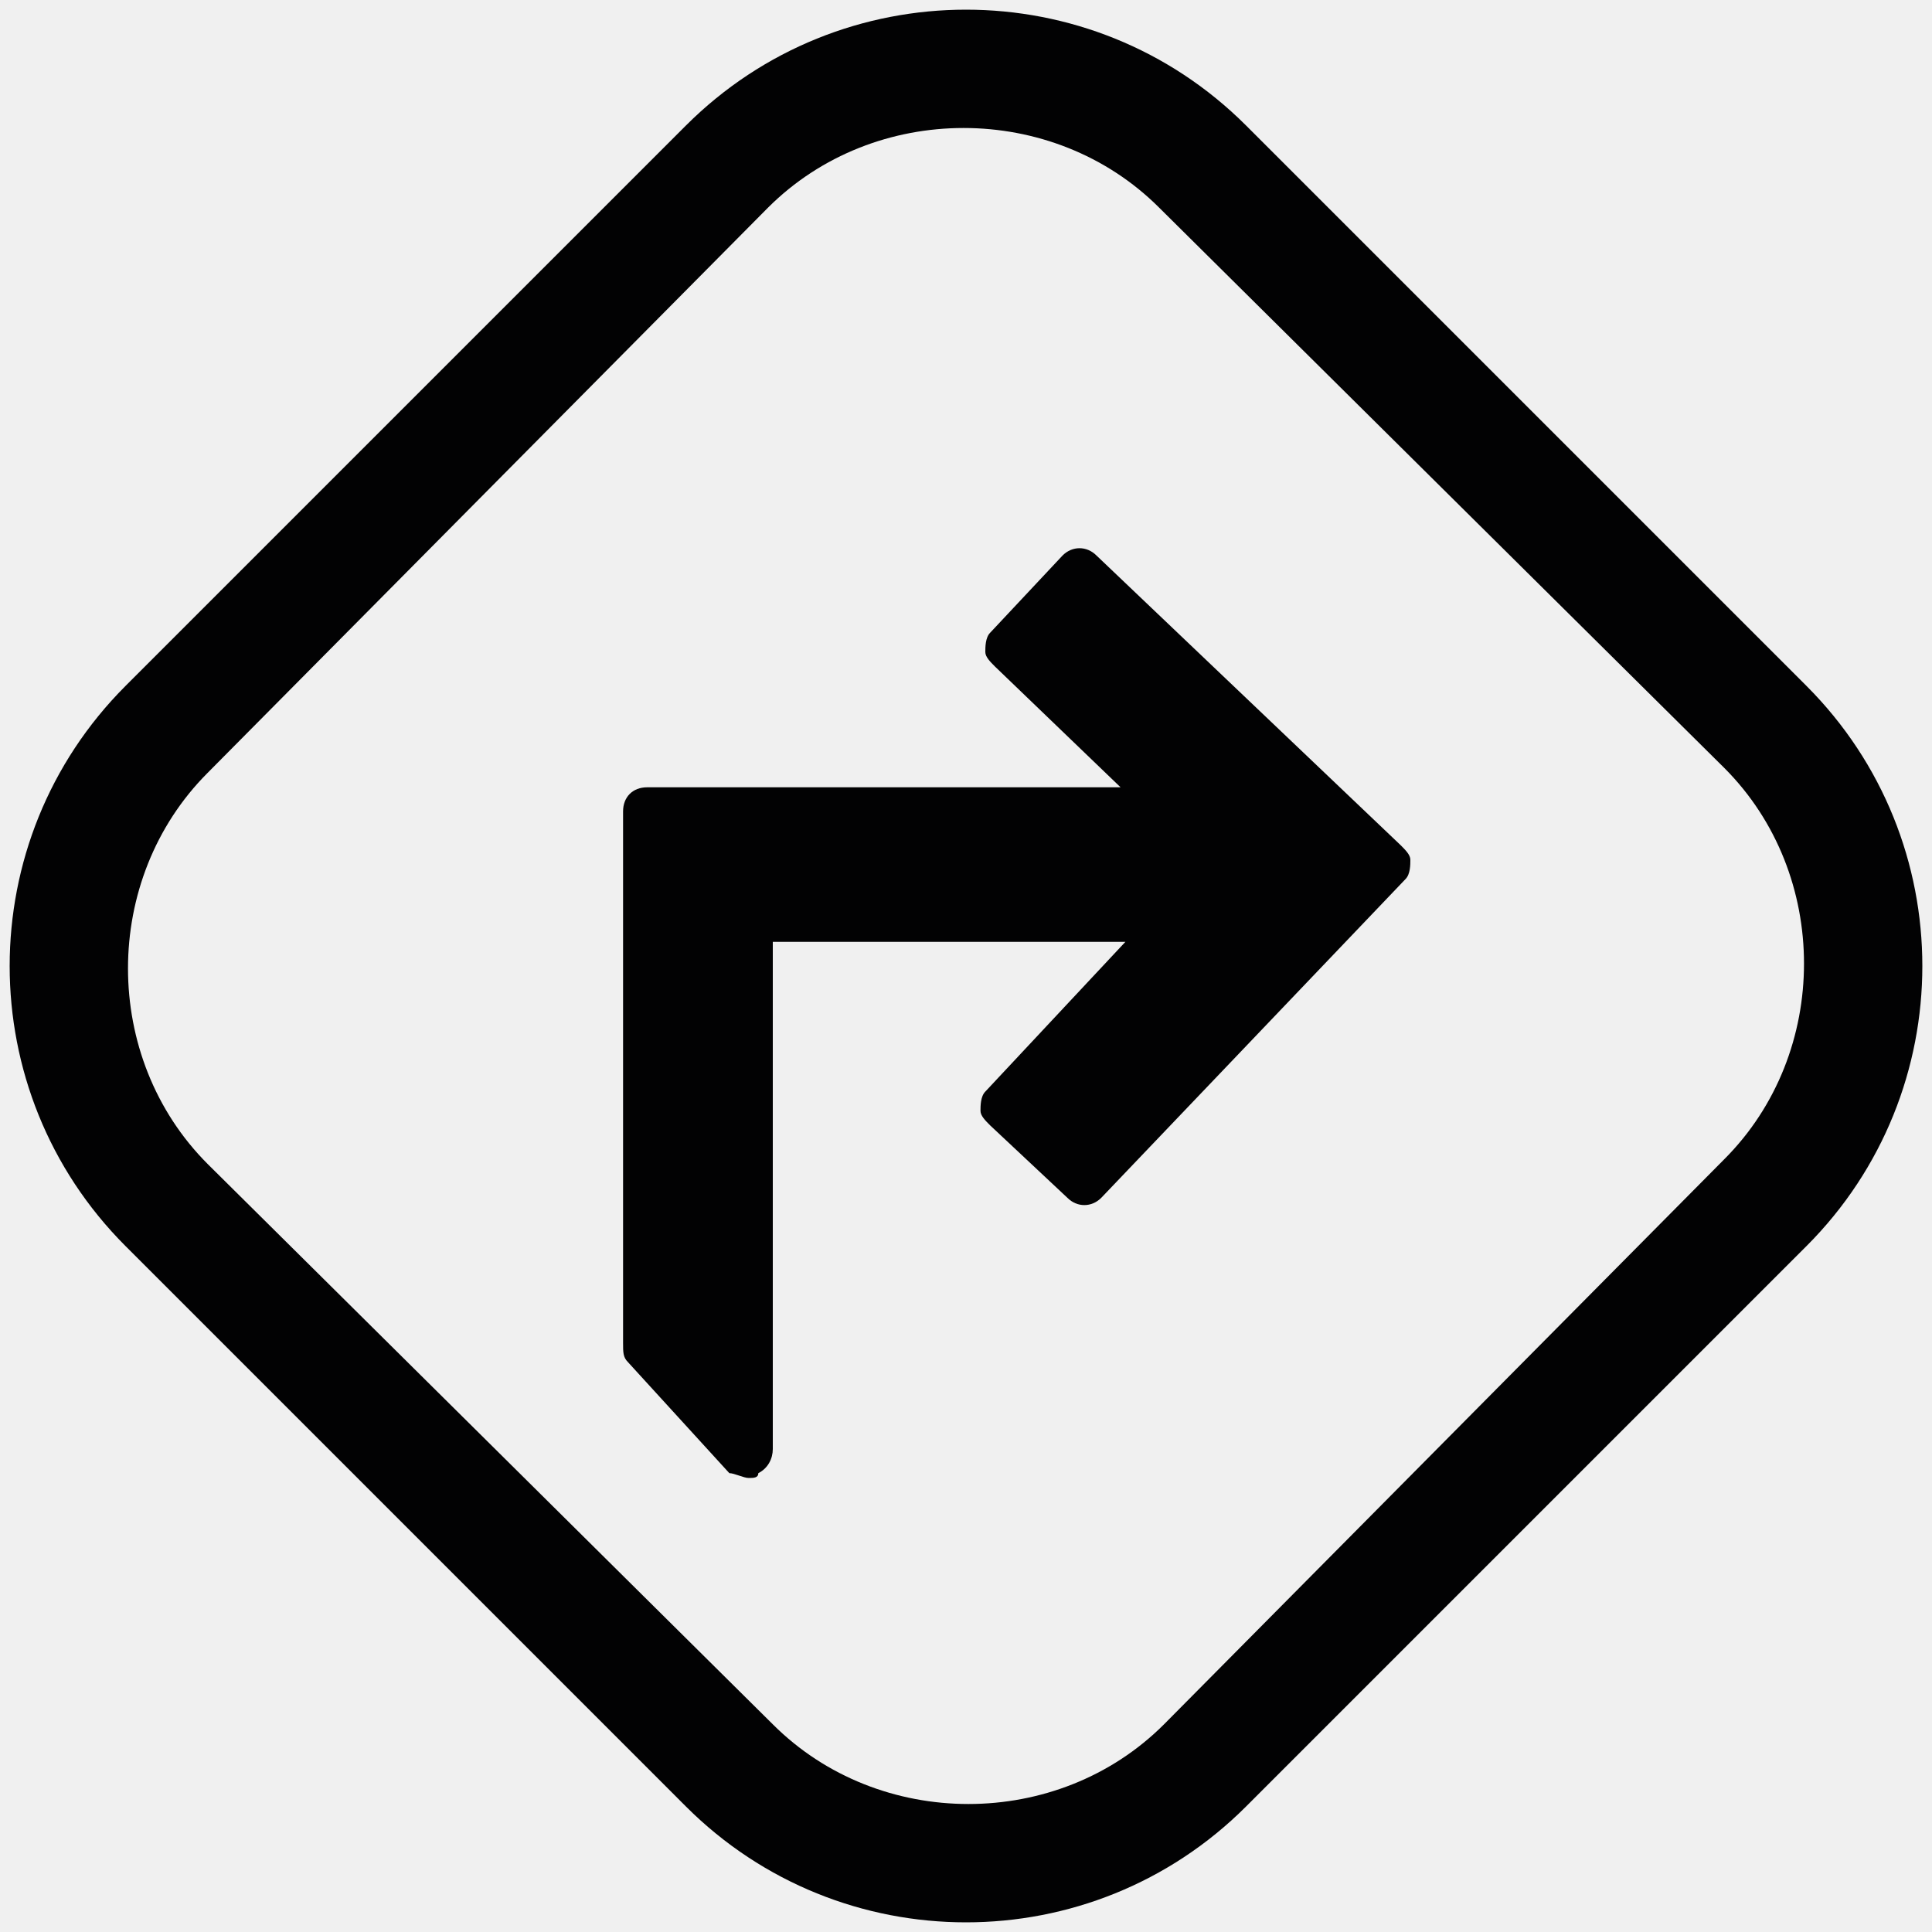
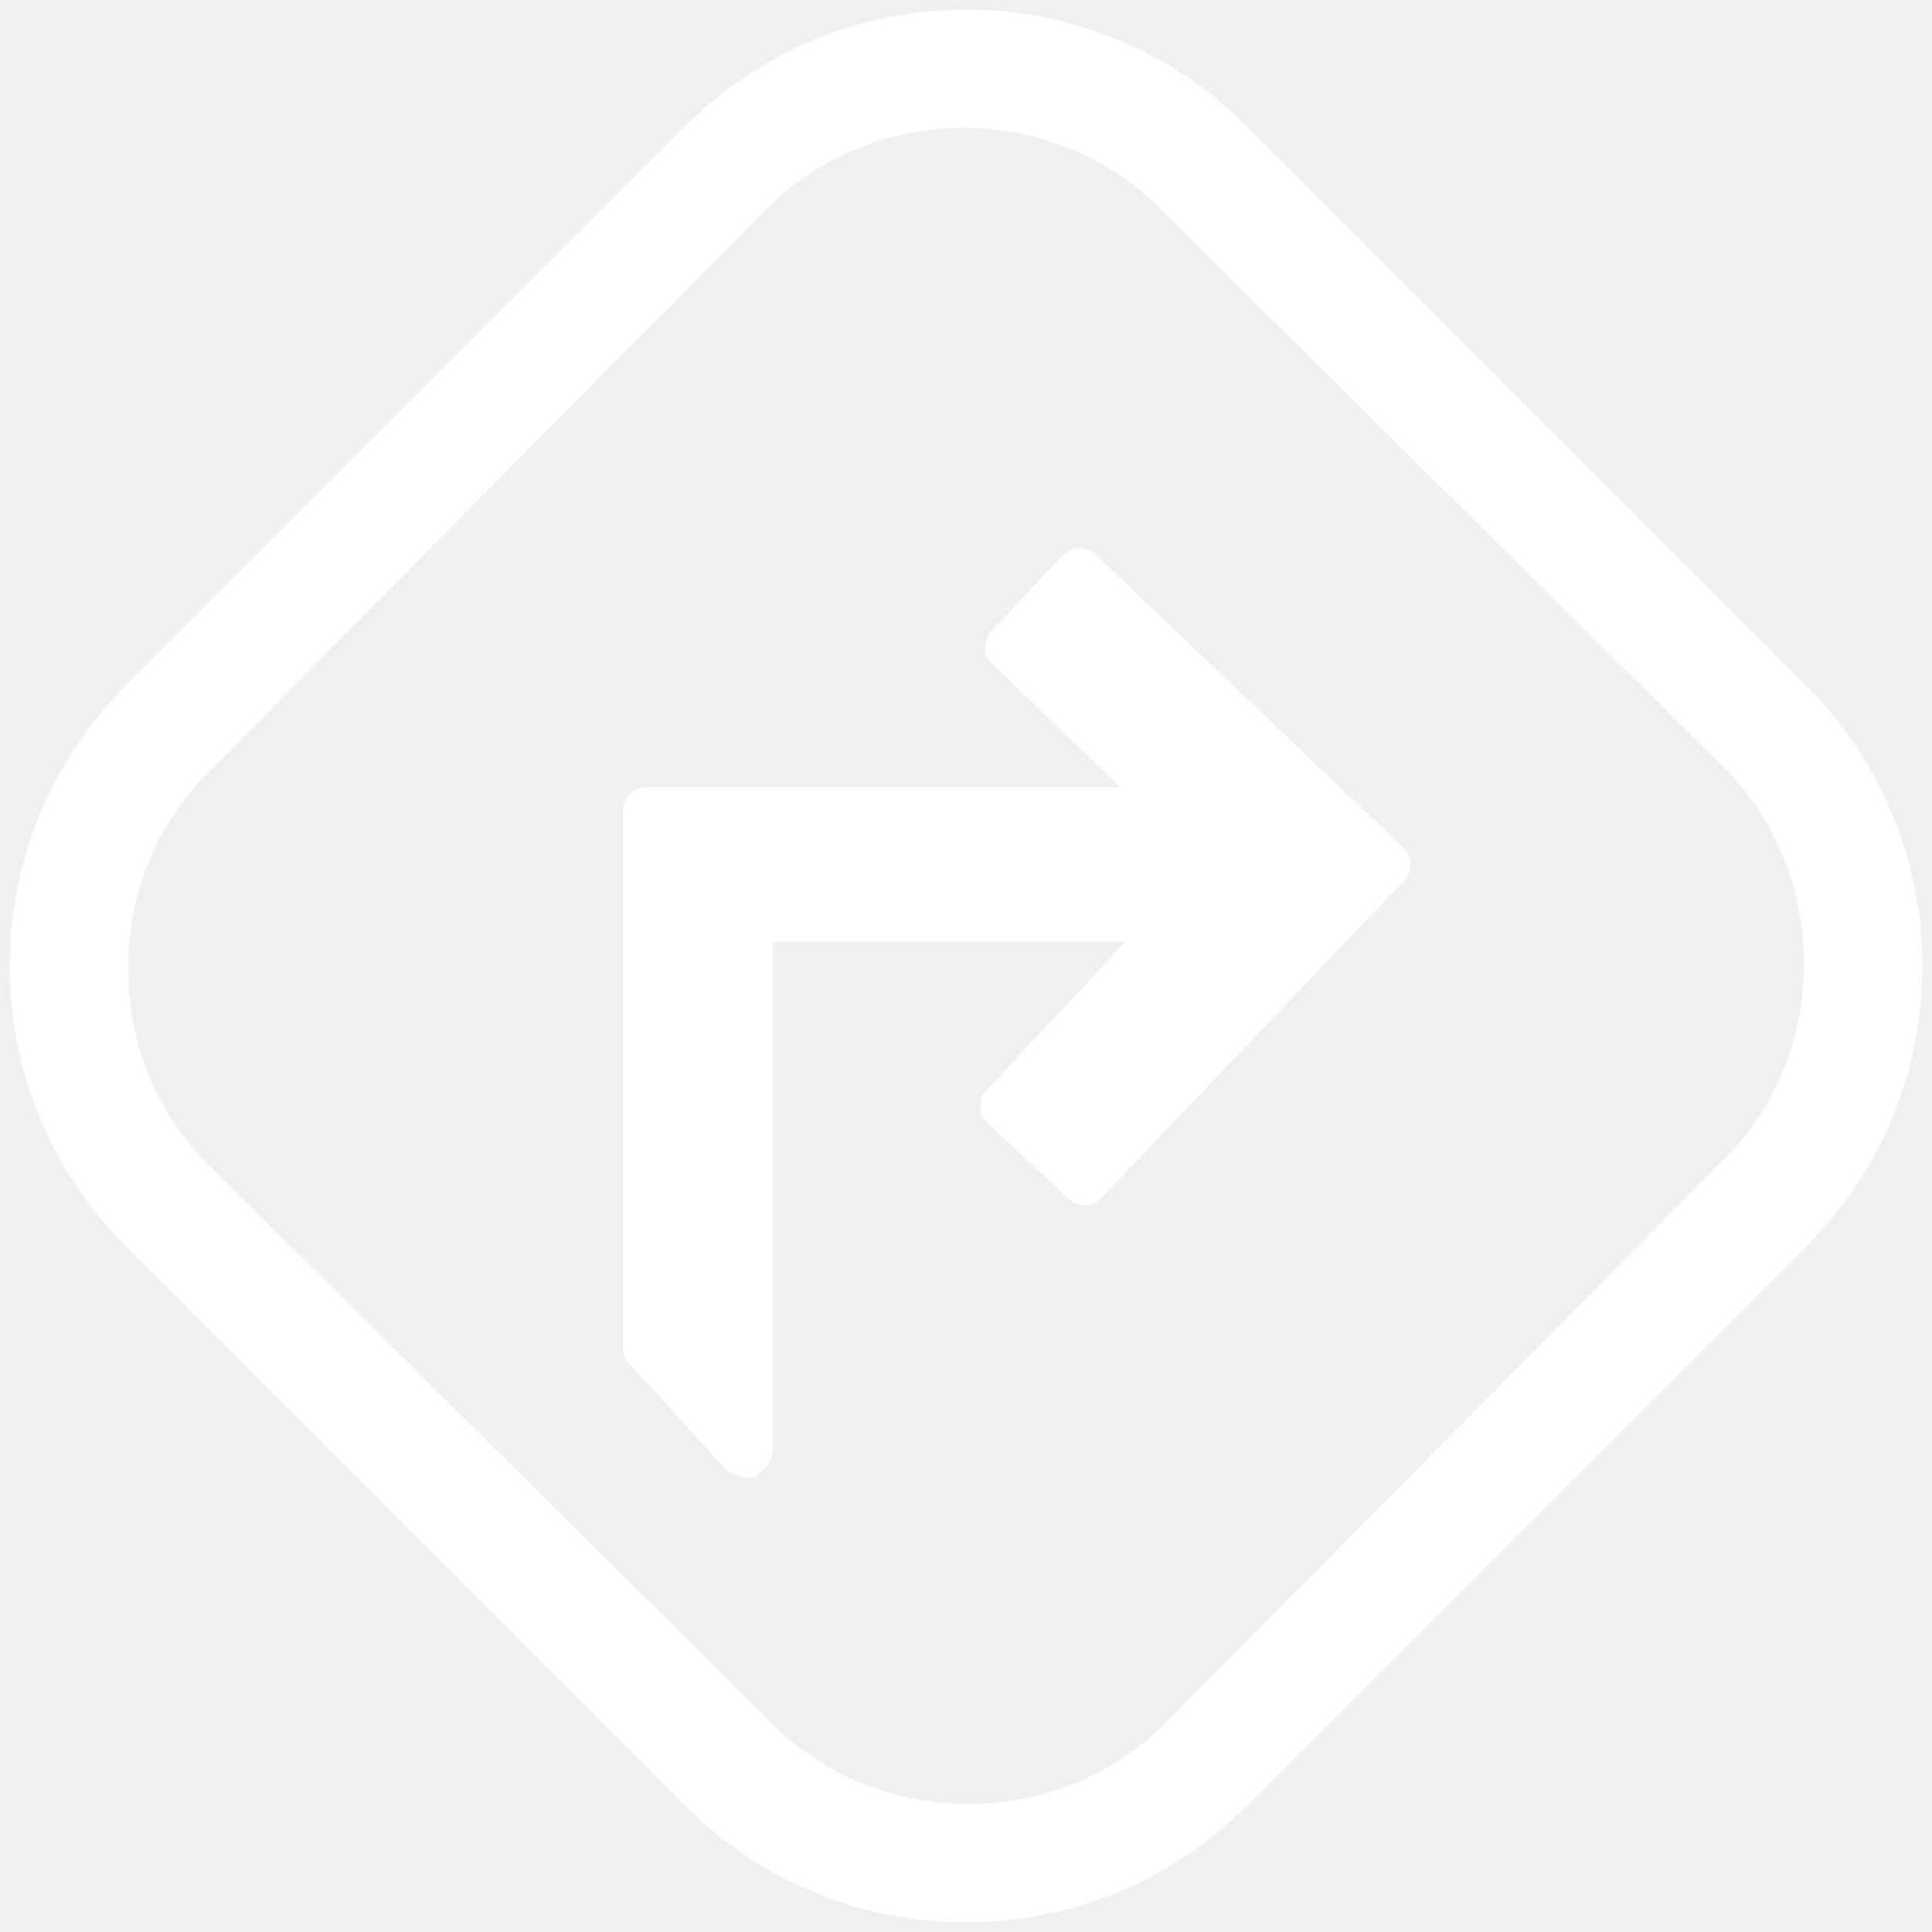
<svg xmlns="http://www.w3.org/2000/svg" version="1.1" id="info" x="0px" y="0px" width="40px" height="40px" viewBox="0 0 40 40" style="enable-background:new 0 0 40 40;" xml:space="preserve">
  <g>
-     <path style="fill:#020203;" d="M35.7,15.9c2.2,2.2,2.2,5.9,0,8.1L24.1,35.7c-2.2,2.2-5.9,2.2-8.1,0L4.3,24.1   c-2.2-2.2-2.2-5.9,0-8.1L15.9,4.3c2.2-2.2,5.9-2.2,8.1,0L35.7,15.9 M37.4,14.2L25.8,2.6c-3.2-3.2-8.4-3.2-11.6,0L2.6,14.2   c-3.2,3.2-3.2,8.4,0,11.6l11.6,11.6c3.2,3.2,8.4,3.2,11.6,0l11.6-11.6C40.6,22.6,40.6,17.4,37.4,14.2L37.4,14.2z" />
+     <path style="fill:#FFFFFF;" d="M35.7,15.9c2.2,2.2,2.2,5.9,0,8.1L24.1,35.7c-2.2,2.2-5.9,2.2-8.1,0L4.3,24.1   c-2.2-2.2-2.2-5.9,0-8.1L15.9,4.3c2.2-2.2,5.9-2.2,8.1,0L35.7,15.9 M37.4,14.2L25.8,2.6c-3.2-3.2-8.4-3.2-11.6,0L2.6,14.2   c-3.2,3.2-3.2,8.4,0,11.6l11.6,11.6c3.2,3.2,8.4,3.2,11.6,0l11.6-11.6C40.6,22.6,40.6,17.4,37.4,14.2L37.4,14.2z" />
  </g>
  <g>
-     <path style="fill:#020203;" d="M15.5,30.6c-0.1,0-0.3-0.1-0.4-0.1L13,28.2c-0.1-0.1-0.1-0.2-0.1-0.4v-11c0-0.3,0.2-0.5,0.5-0.5h9.8   l-2.6-2.5c-0.1-0.1-0.2-0.2-0.2-0.3c0-0.1,0-0.3,0.1-0.4l1.5-1.6c0.2-0.2,0.5-0.2,0.7,0l6.3,6c0.1,0.1,0.2,0.2,0.2,0.3   c0,0.1,0,0.3-0.1,0.4l-6.3,6.6c-0.2,0.2-0.5,0.2-0.7,0l-1.6-1.5c-0.1-0.1-0.2-0.2-0.2-0.3c0-0.1,0-0.3,0.1-0.4l2.9-3.1H16v10.5   c0,0.2-0.1,0.4-0.3,0.5C15.7,30.6,15.6,30.6,15.5,30.6z" />
+     <path style="fill:#FFFFFF;" d="M15.5,30.6c-0.1,0-0.3-0.1-0.4-0.1L13,28.2c-0.1-0.1-0.1-0.2-0.1-0.4v-11c0-0.3,0.2-0.5,0.5-0.5h9.8   l-2.6-2.5c-0.1-0.1-0.2-0.2-0.2-0.3c0-0.1,0-0.3,0.1-0.4l1.5-1.6c0.2-0.2,0.5-0.2,0.7,0l6.3,6c0.1,0.1,0.2,0.2,0.2,0.3   c0,0.1,0,0.3-0.1,0.4l-6.3,6.6c-0.2,0.2-0.5,0.2-0.7,0l-1.6-1.5c-0.1-0.1-0.2-0.2-0.2-0.3c0-0.1,0-0.3,0.1-0.4l2.9-3.1H16v10.5   c0,0.2-0.1,0.4-0.3,0.5C15.7,30.6,15.6,30.6,15.5,30.6z" />
  </g>
</svg>
